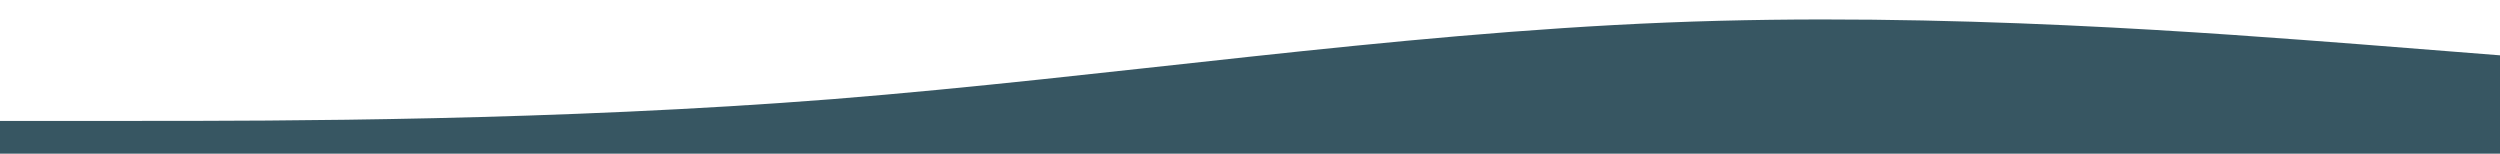
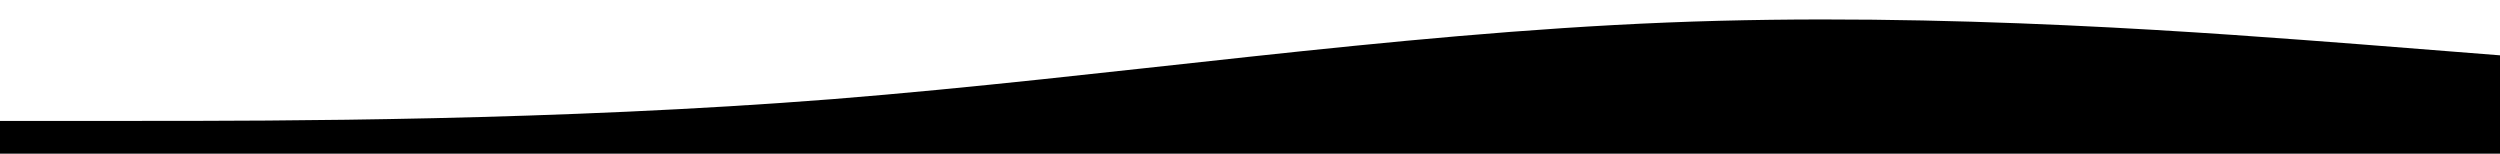
- <svg xmlns="http://www.w3.org/2000/svg" viewBox="0 0 2440 150">
-   <defs id="defs8" />
-   <path fill="#375662ff" fill-opacity="1" d="m 2440,54 -135.556,-10.7 c -135.555,-10.3 -406.667,-32.3 -677.778,-21.3 -271.111,11 -542.222,53 -813.333,74.7 C 542.222,118 271.111,118 135.556,118 H 0 v 32 h 135.556 c 135.556,0 406.667,0 677.778,0 271.111,0 542.222,0 813.333,0 271.111,0 542.222,0 677.778,0 H 2440 Z" id="path2" style="stroke-width:1.302" />
+ <svg xmlns="http://www.w3.org/2000/svg" id="wave" viewBox="0 0 2440 150">
+   <path d="m 2440,54 -135.556,-10.7 c -135.555,-10.3 -406.667,-32.3 -677.778,-21.3 -271.111,11 -542.222,53 -813.333,74.7 C 542.222,118 271.111,118 135.556,118 H 0 v 32 h 135.556 c 135.556,0 406.667,0 677.778,0 271.111,0 542.222,0 813.333,0 271.111,0 542.222,0 677.778,0 H 2440 Z" style="stroke-width:1.302" />
</svg>
